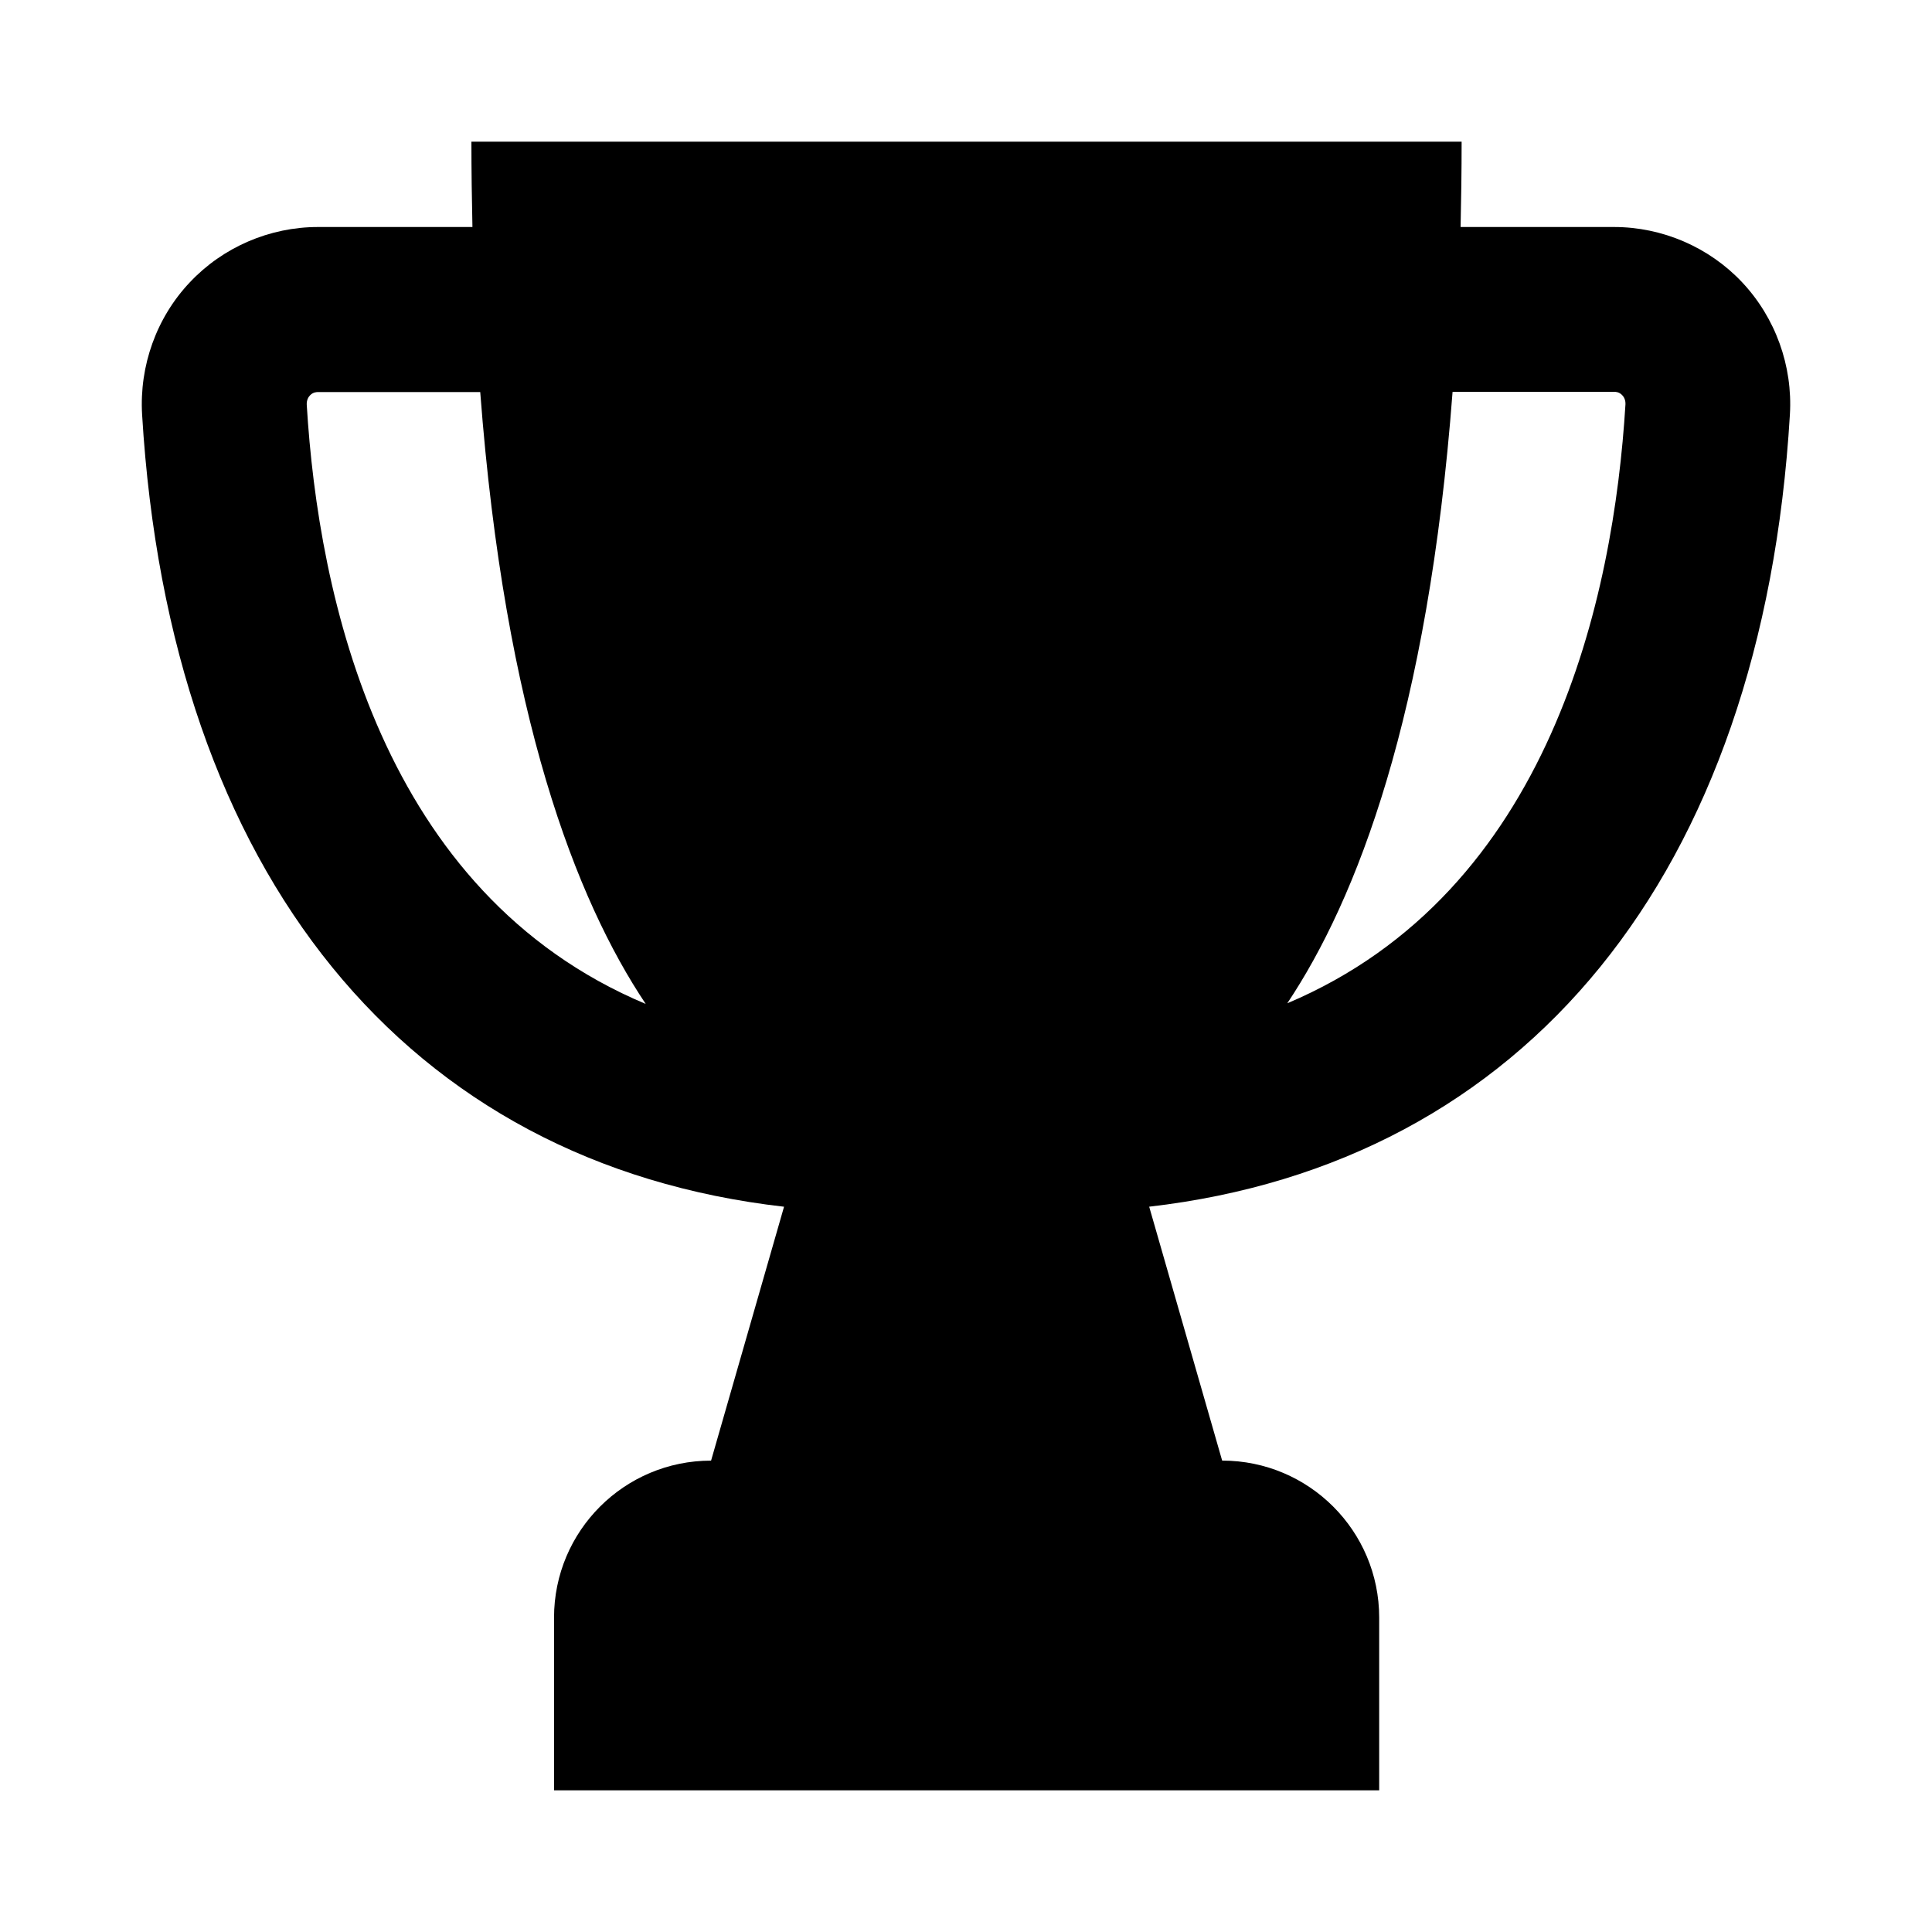
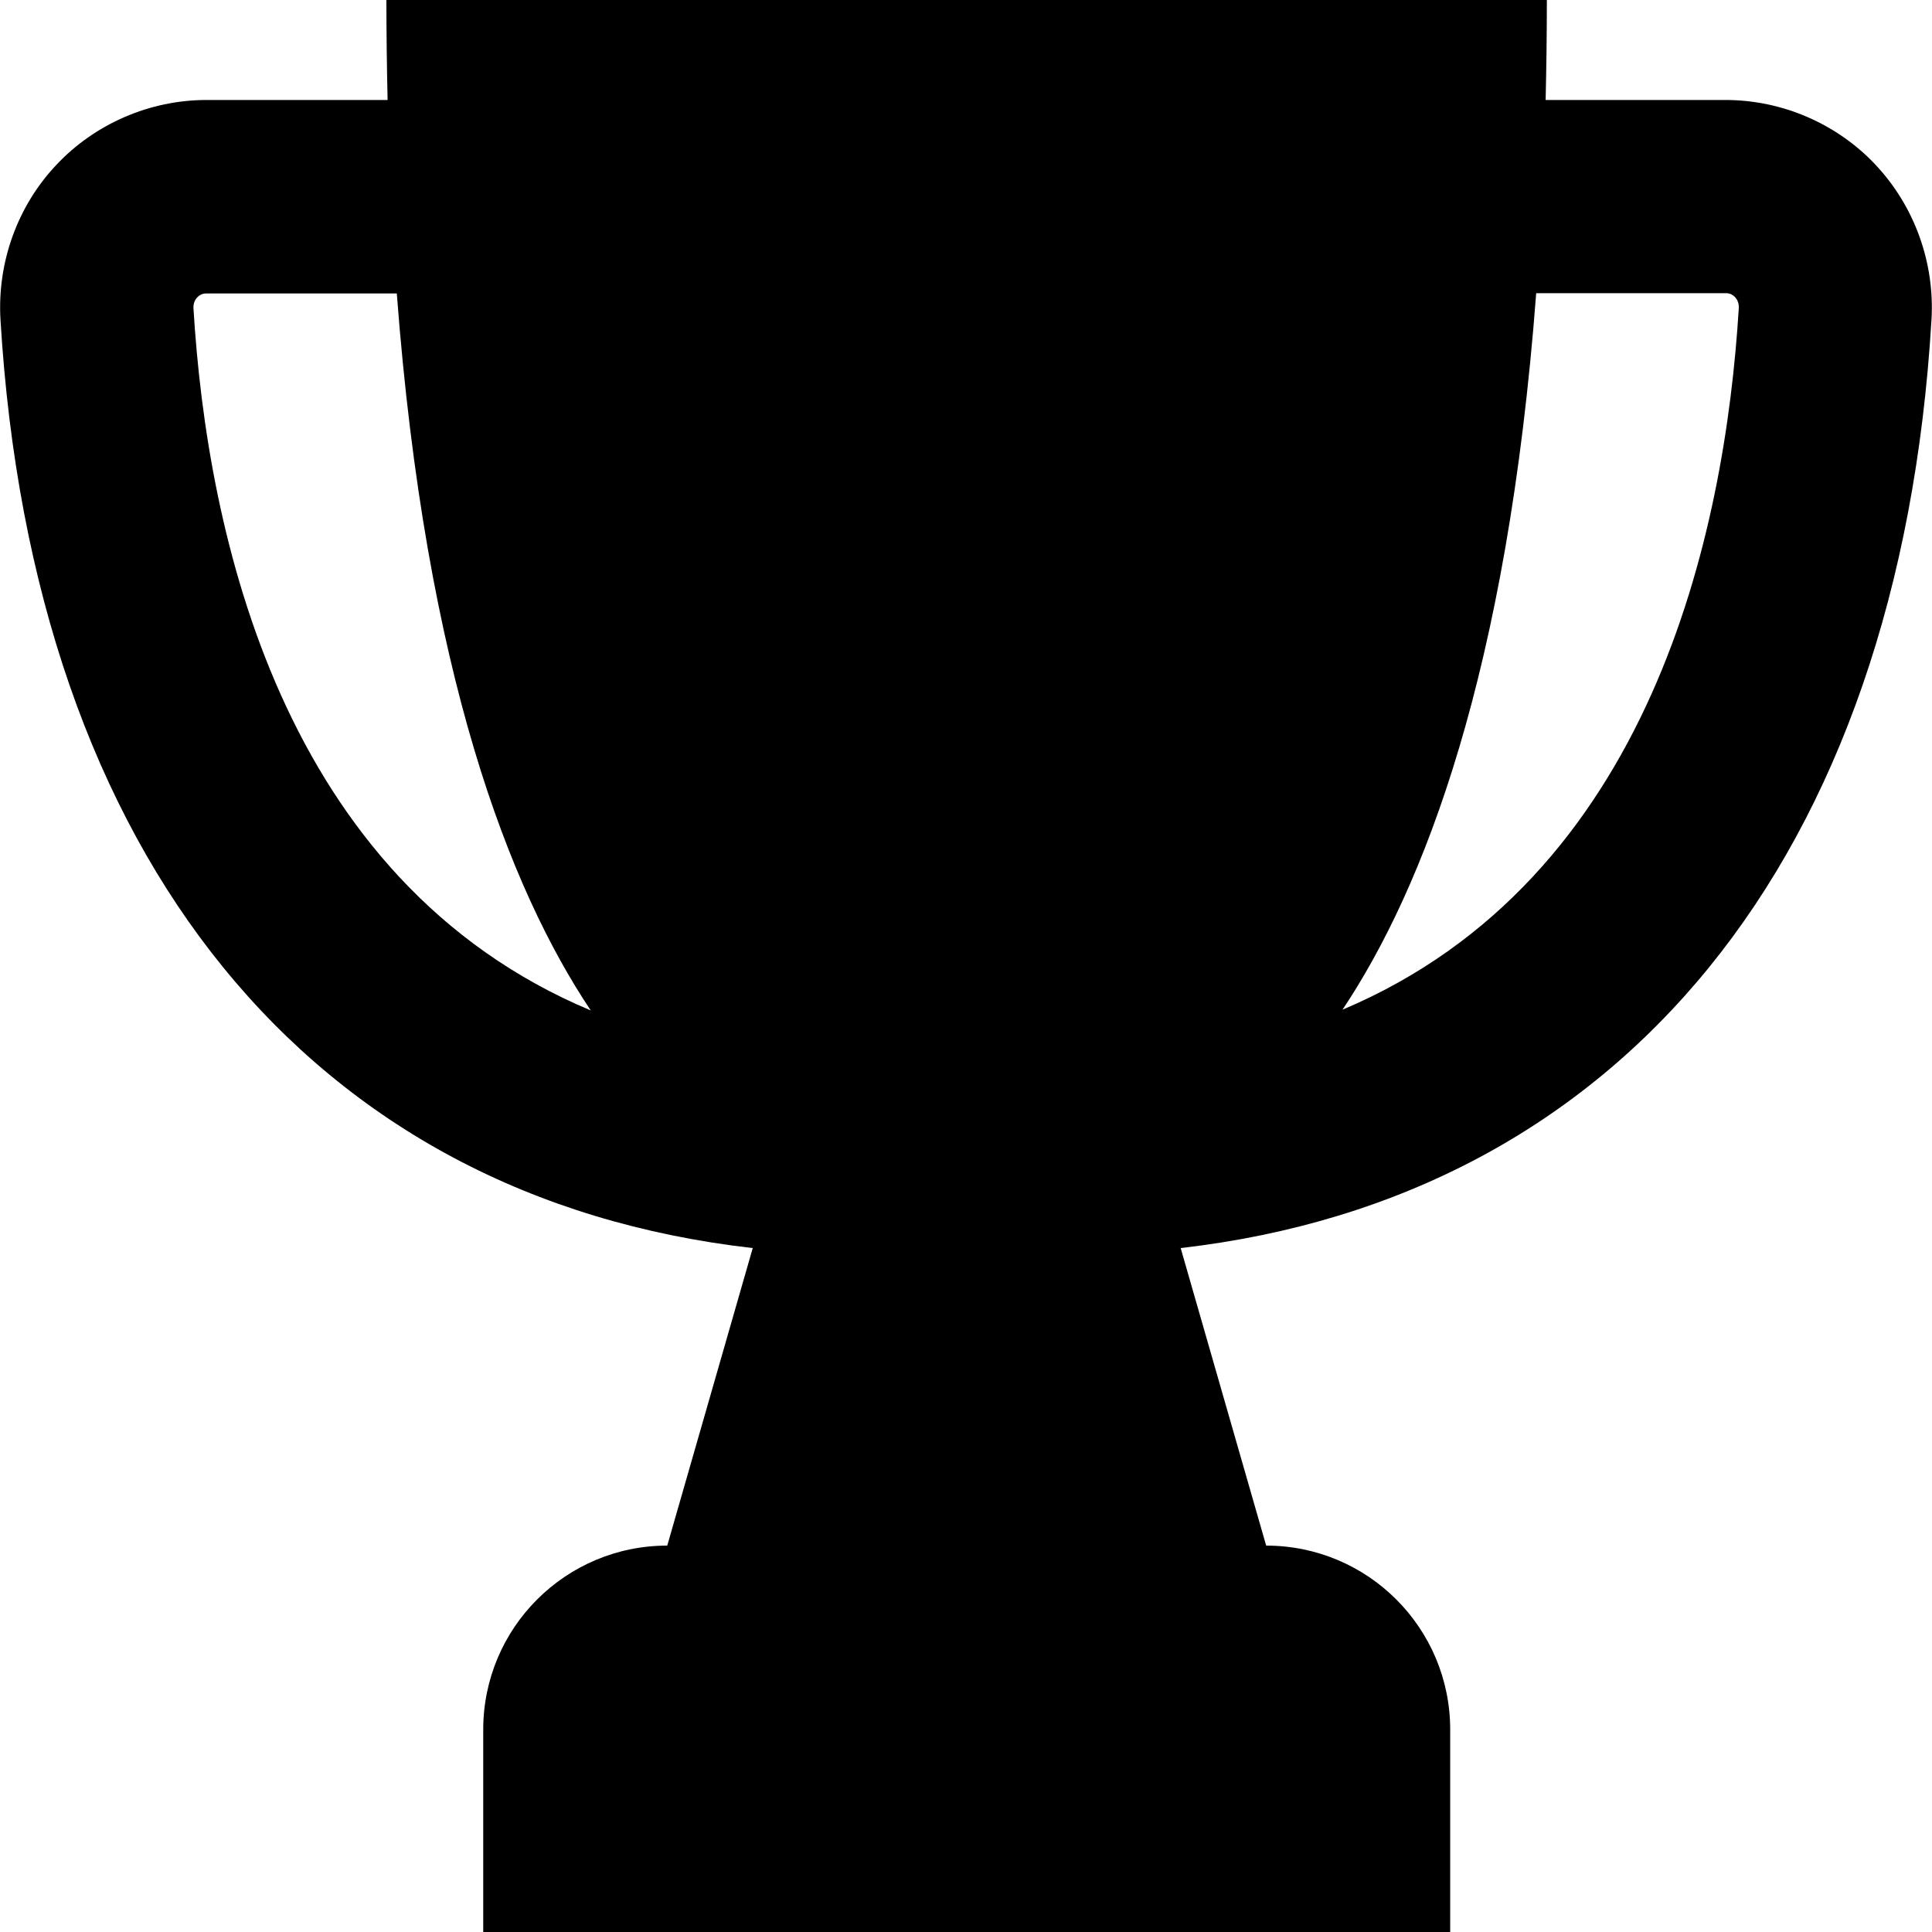
- <svg xmlns="http://www.w3.org/2000/svg" version="1.1" x="0px" y="0px" viewBox="0 0 600 600" style="enable-background:new 0 0 600 600;" xml:space="preserve">
-   <g id="BG">
- </g>
-   <g id="Layer_4">
- </g>
-   <g id="Layer_5">
- </g>
-   <g id="Layer_3">
-     <g>
-       <path d="M541.02,87.65c-10.24-10.88-24.77-17.15-39.74-17.15H453.6c0.19-8.58,0.32-17.41,0.32-26.5H146.4    c0,9.09,0.13,17.92,0.32,26.5h-48c-14.98,0-29.5,6.27-39.74,17.15c-10.37,10.94-15.74,25.92-14.85,41.09    c8.58,142.98,82.37,232.7,199.36,246.02l-22.66,78.85c-26.94,0-48.77,21.82-48.77,48.77V556h256.26v-53.63    c0-26.94-21.82-48.77-48.77-48.77l-22.66-78.85c116.74-13.44,190.46-103.1,198.98-246.02C556.77,113.63,551.39,98.66,541.02,87.65    L541.02,87.65z M95.26,125.66c-0.06-1.41,0.51-2.37,1.02-2.88c0.96-1.02,2.11-1.02,2.43-1.02h50.43    c7.62,100.67,29.82,157.76,51.39,190.02C118.43,277.34,98.85,185.38,95.26,125.66z M399.78,311.58    c21.57-32.32,43.71-89.34,51.33-189.89h50.24c0.38,0,1.47,0,2.43,1.02c0.51,0.51,1.09,1.47,1.02,2.88    C501.15,185.31,481.63,277.02,399.78,311.58L399.78,311.58z" />
-     </g>
-   </g>
-   <g id="Guide">
- </g>
+ <svg xmlns="http://www.w3.org/2000/svg" viewBox="0 0 600 600">
+   <path d="m582.45,51.15c-12-12.75-29.02-20.1-46.57-20.1h-55.87c.23-10.05.38-20.4.38-31.05H120c0,10.65.15,21,.37,31.05h-56.25c-17.55,0-34.57,7.35-46.57,20.1C5.4,63.98-.9,81.53.15,99.3c10.05,167.55,96.53,272.7,233.62,288.3l-26.55,92.4c-31.57,0-57.15,25.57-57.15,57.15v62.85h300.3v-62.85c0-31.57-25.57-57.15-57.15-57.15l-26.55-92.4c136.8-15.75,223.2-120.82,233.17-288.3,1.05-17.7-5.25-35.25-17.4-48.15h0ZM60.08,95.7c-.07-1.65.6-2.77,1.2-3.37,1.12-1.2,2.48-1.2,2.85-1.2h59.1c8.93,117.98,34.95,184.87,60.23,222.67-96.23-40.35-119.18-148.12-123.38-218.1Zm356.85,217.87c25.27-37.87,51.23-104.7,60.15-222.52h58.87c.45,0,1.73,0,2.85,1.2.6.6,1.27,1.73,1.2,3.37-4.27,69.98-27.15,177.45-123.07,217.95h0Z" />
</svg>
